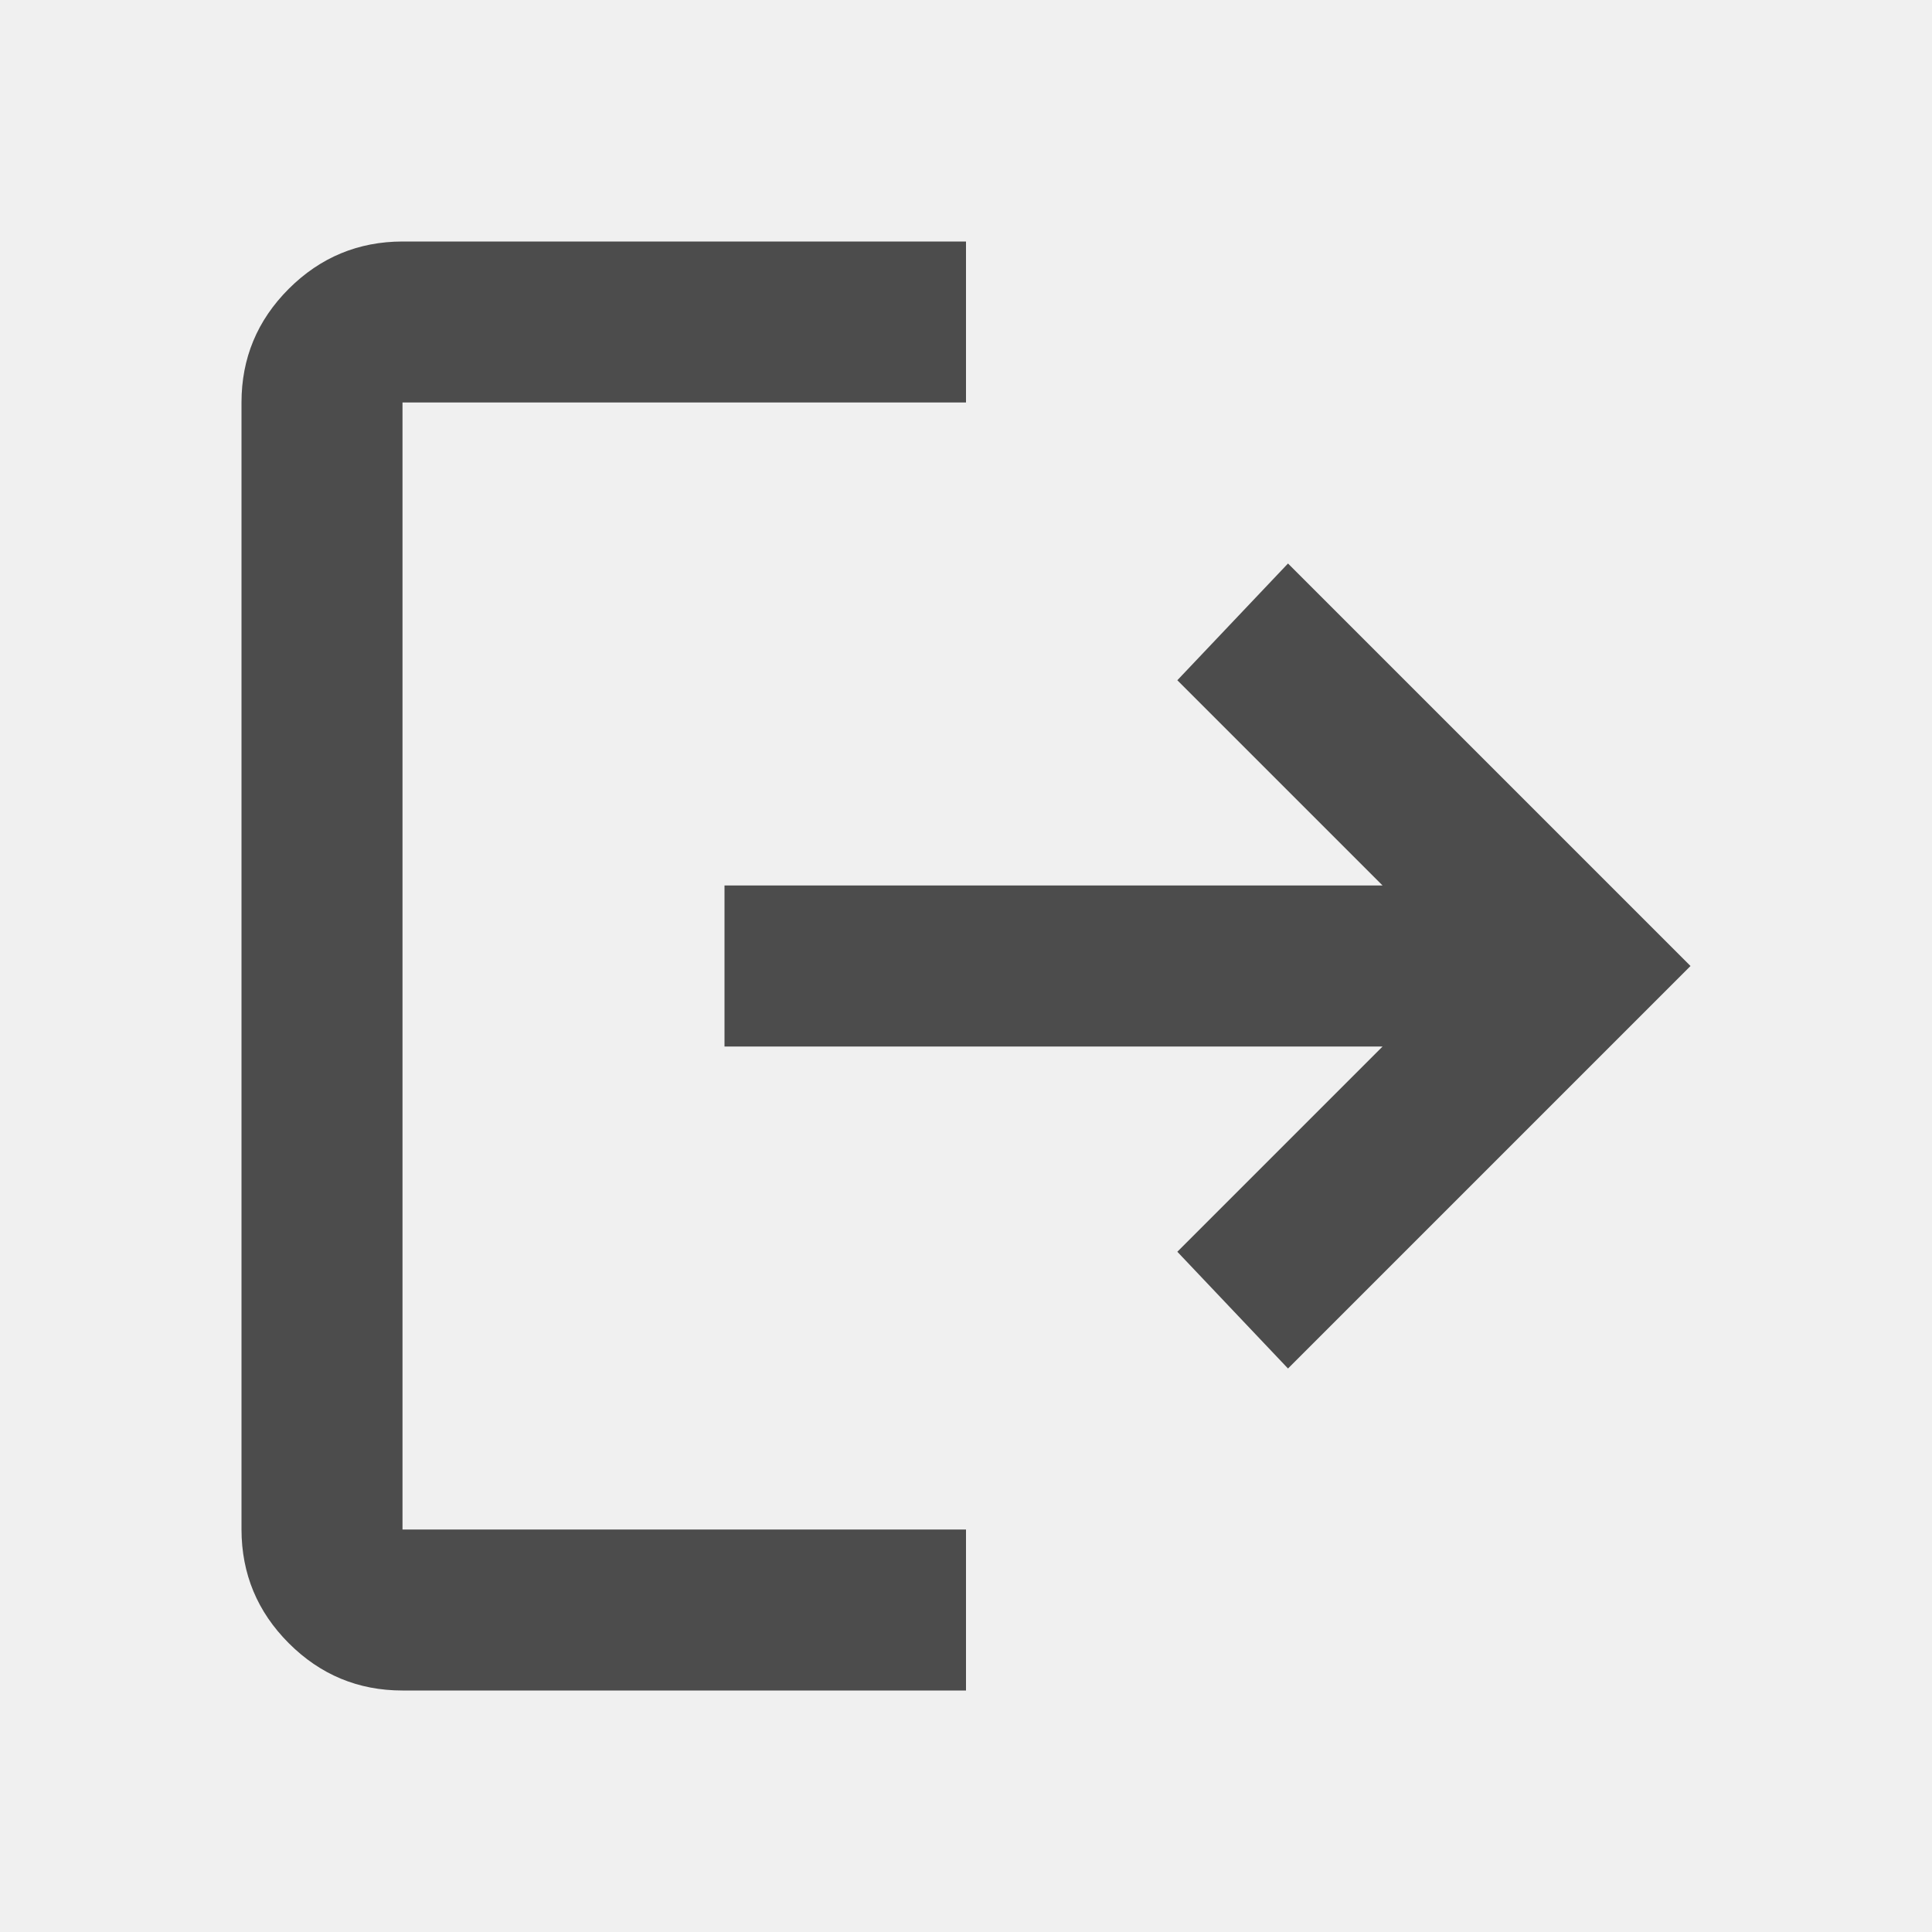
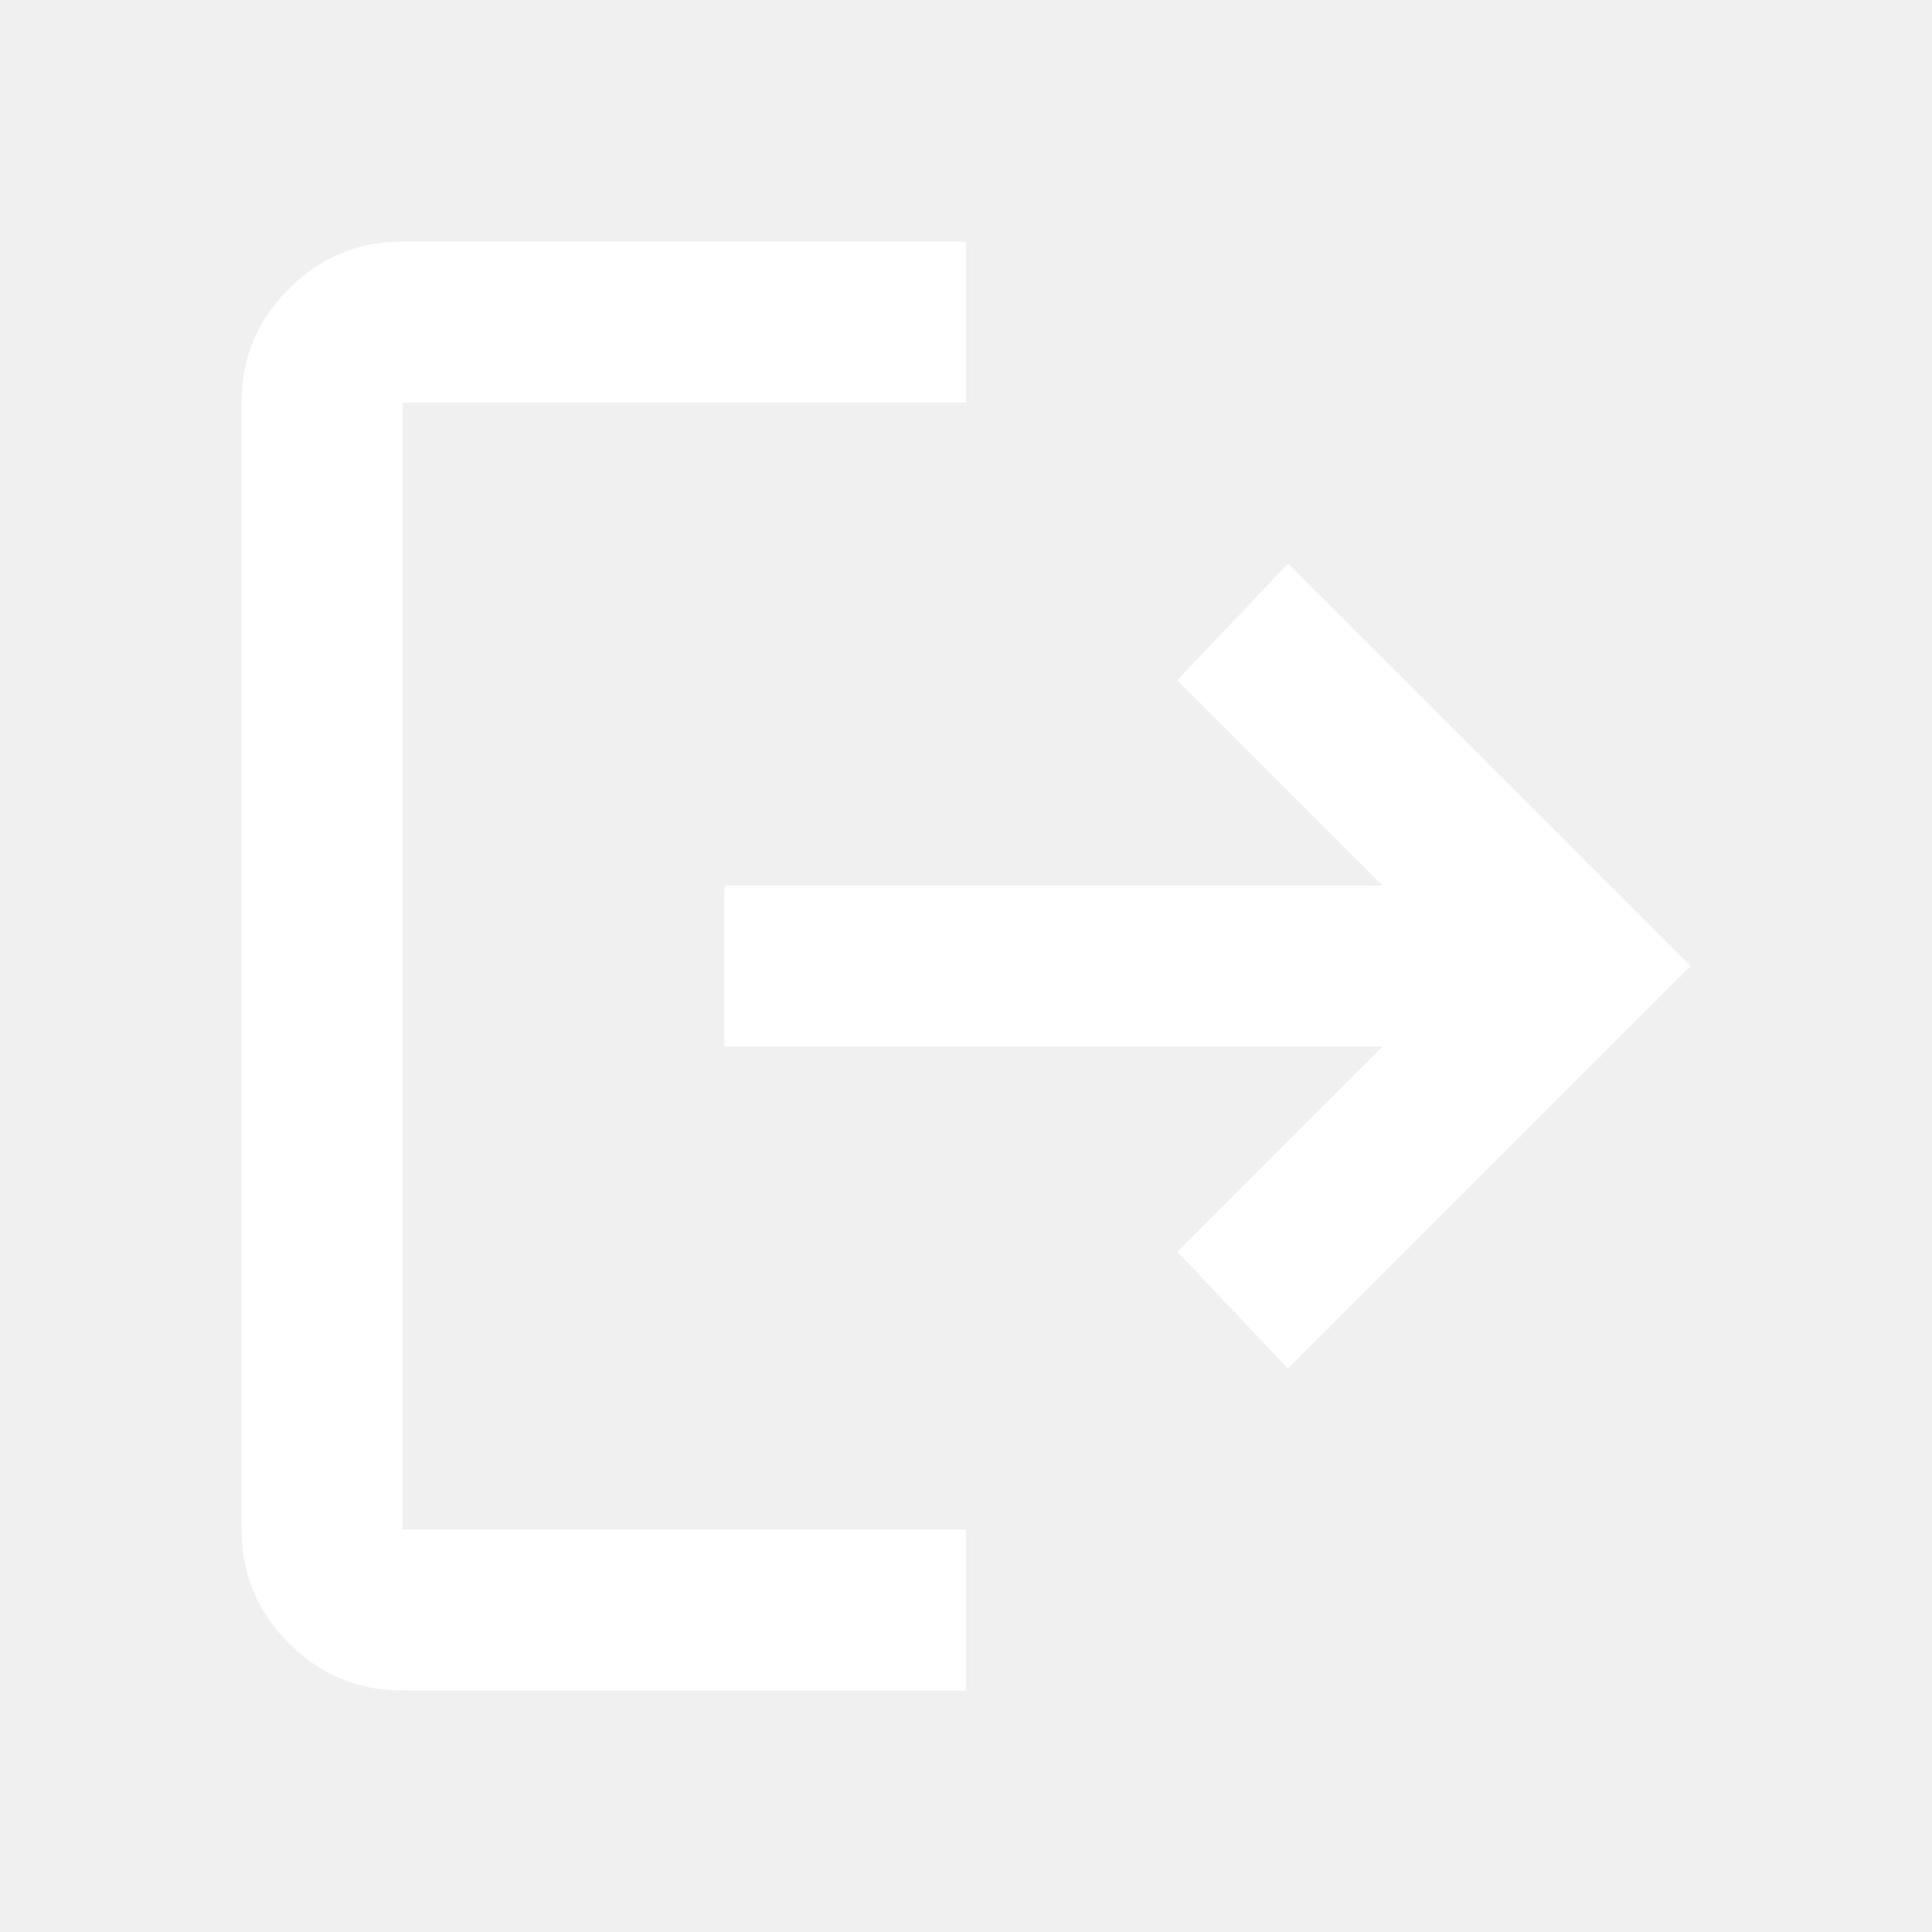
<svg xmlns="http://www.w3.org/2000/svg" width="21" height="21" viewBox="0 0 21 21" fill="none">
-   <path d="M4.375 18.375C3.894 18.375 3.482 18.204 3.139 17.861C2.797 17.519 2.626 17.107 2.625 16.625V4.375C2.625 3.894 2.796 3.482 3.139 3.139C3.482 2.797 3.894 2.626 4.375 2.625H10.5V4.375H4.375V16.625H10.5V18.375H4.375ZM14 14.875L12.797 13.606L15.028 11.375H7.875V9.625H15.028L12.797 7.394L14 6.125L18.375 10.5L14 14.875Z" fill="#4C4C4C" />
+   <path d="M4.375 18.375C3.894 18.375 3.482 18.204 3.139 17.861C2.797 17.519 2.626 17.107 2.625 16.625V4.375C2.625 3.894 2.796 3.482 3.139 3.139C3.482 2.797 3.894 2.626 4.375 2.625H10.5V4.375H4.375V16.625H10.5V18.375H4.375ZM14 14.875L12.797 13.606L15.028 11.375H7.875V9.625H15.028L12.797 7.394L14 6.125L18.375 10.5L14 14.875Z" fill="white" />
</svg>
